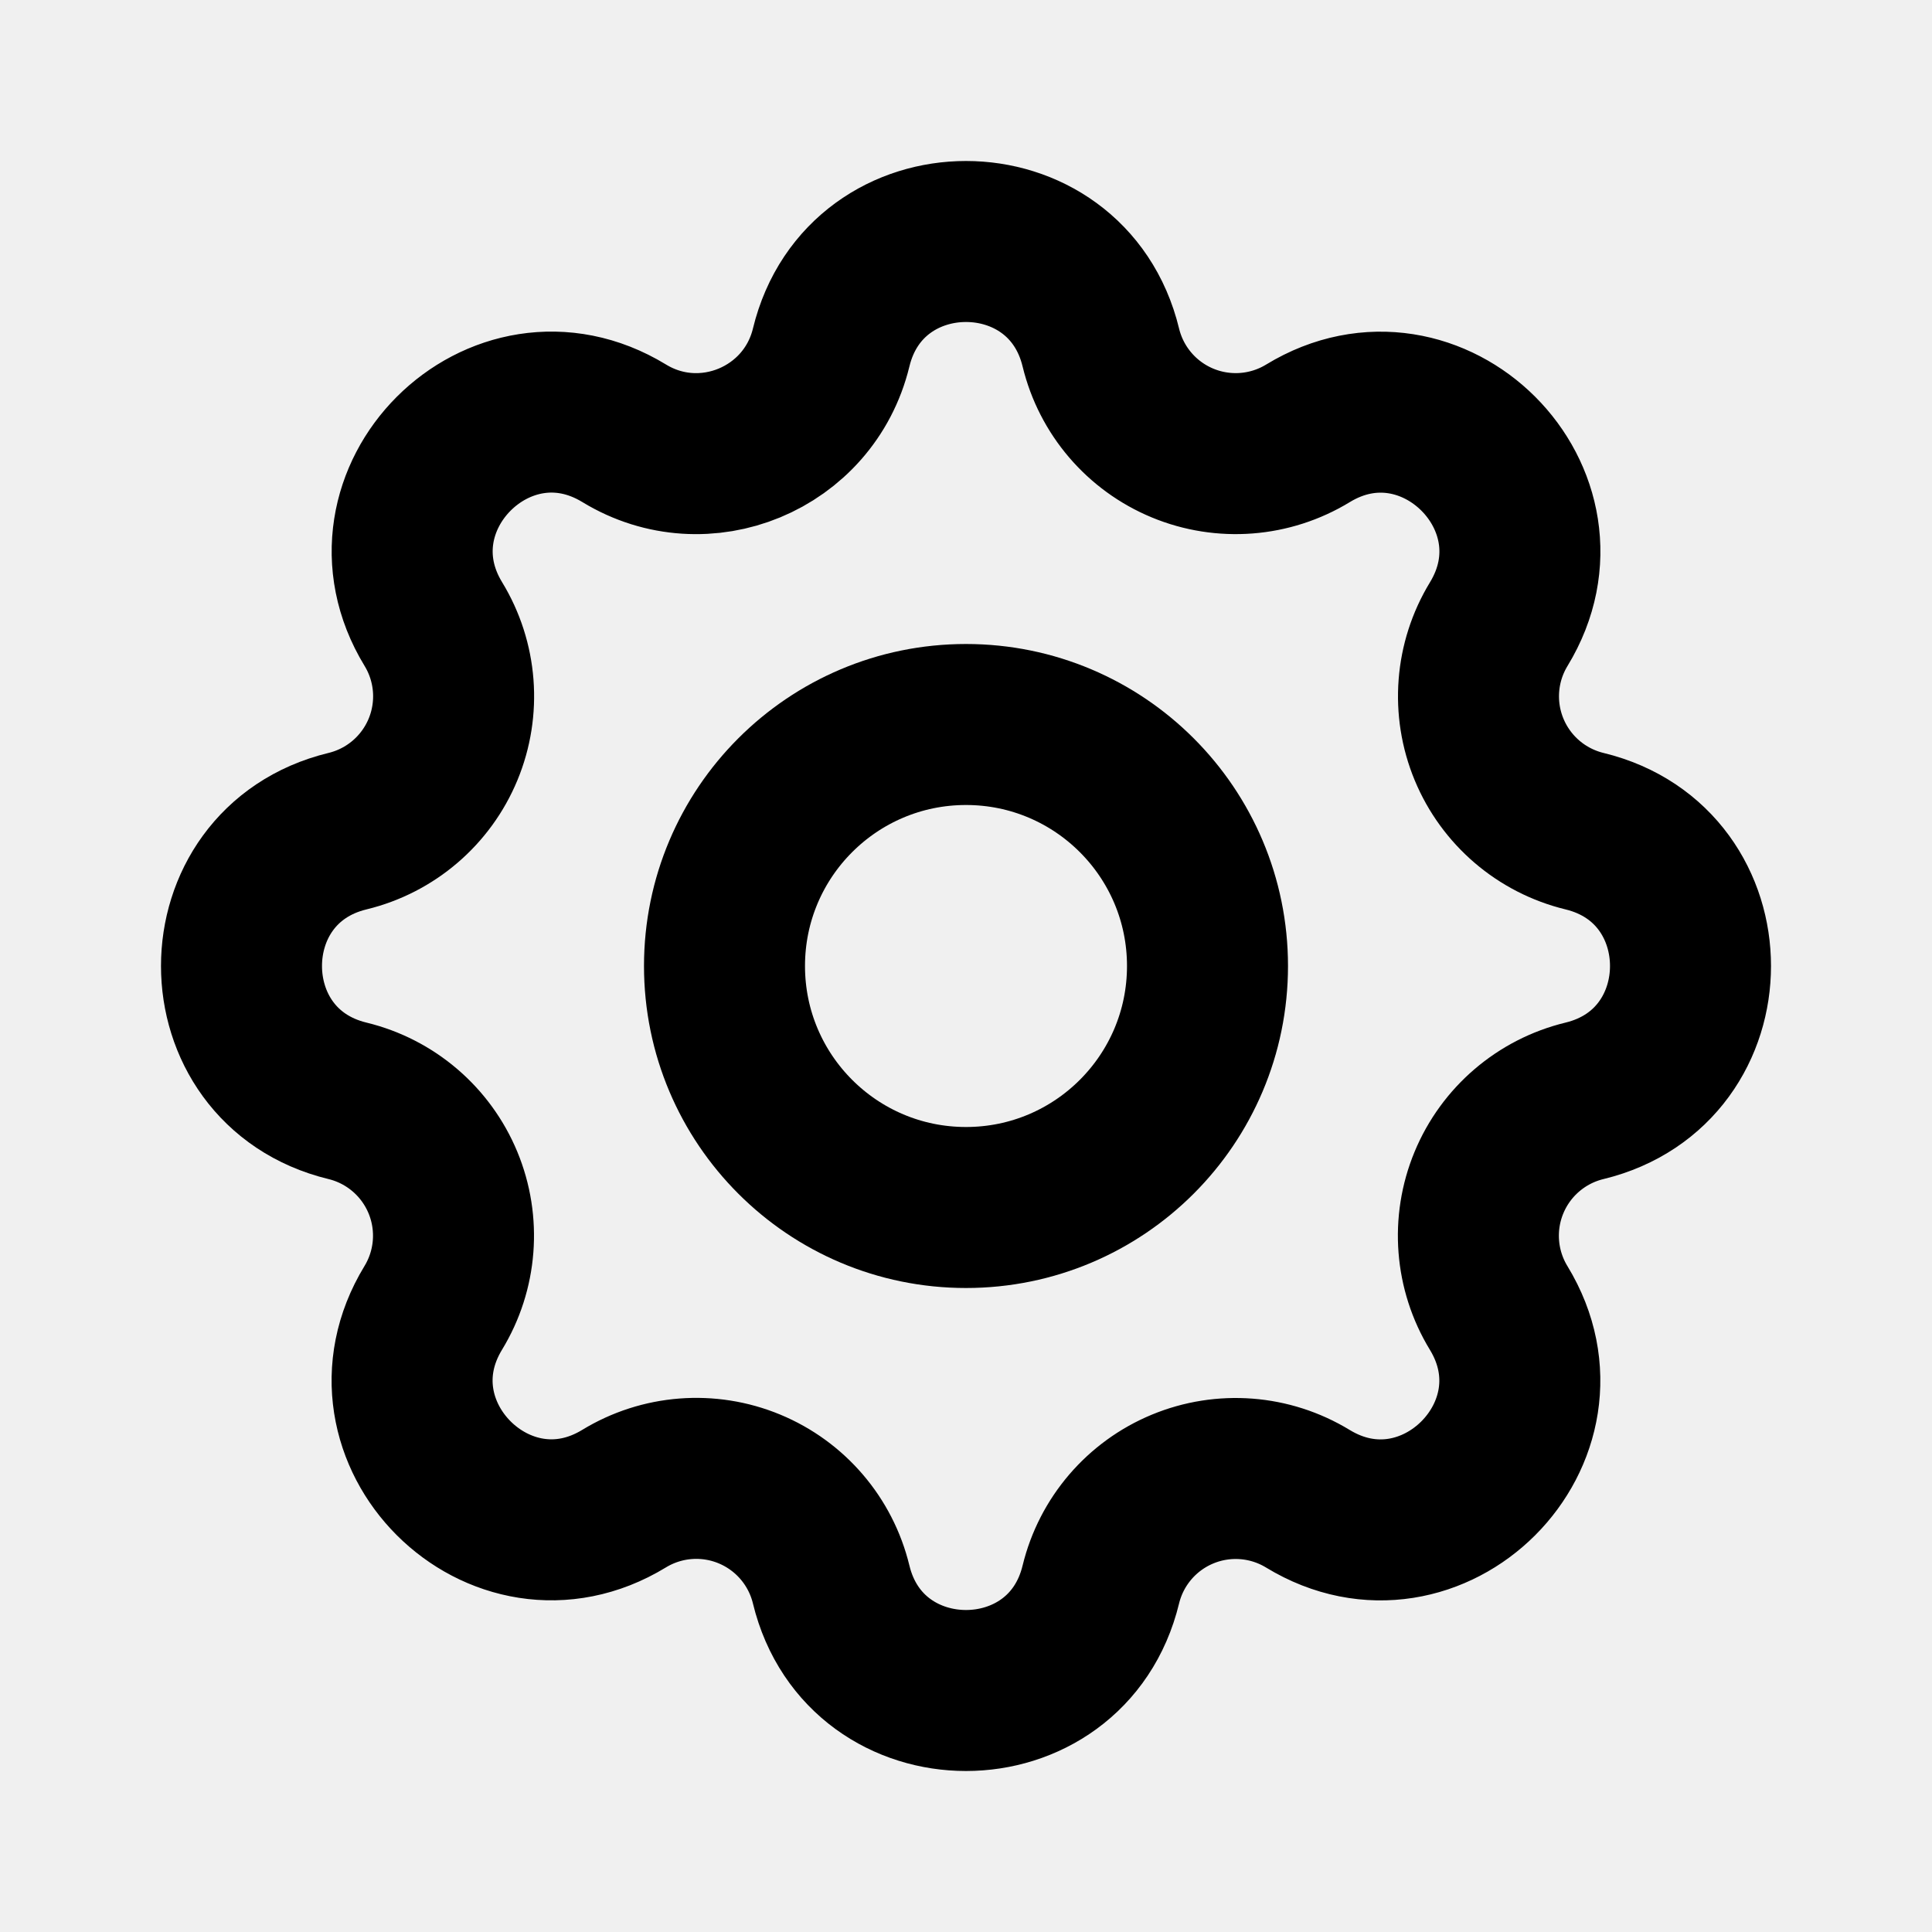
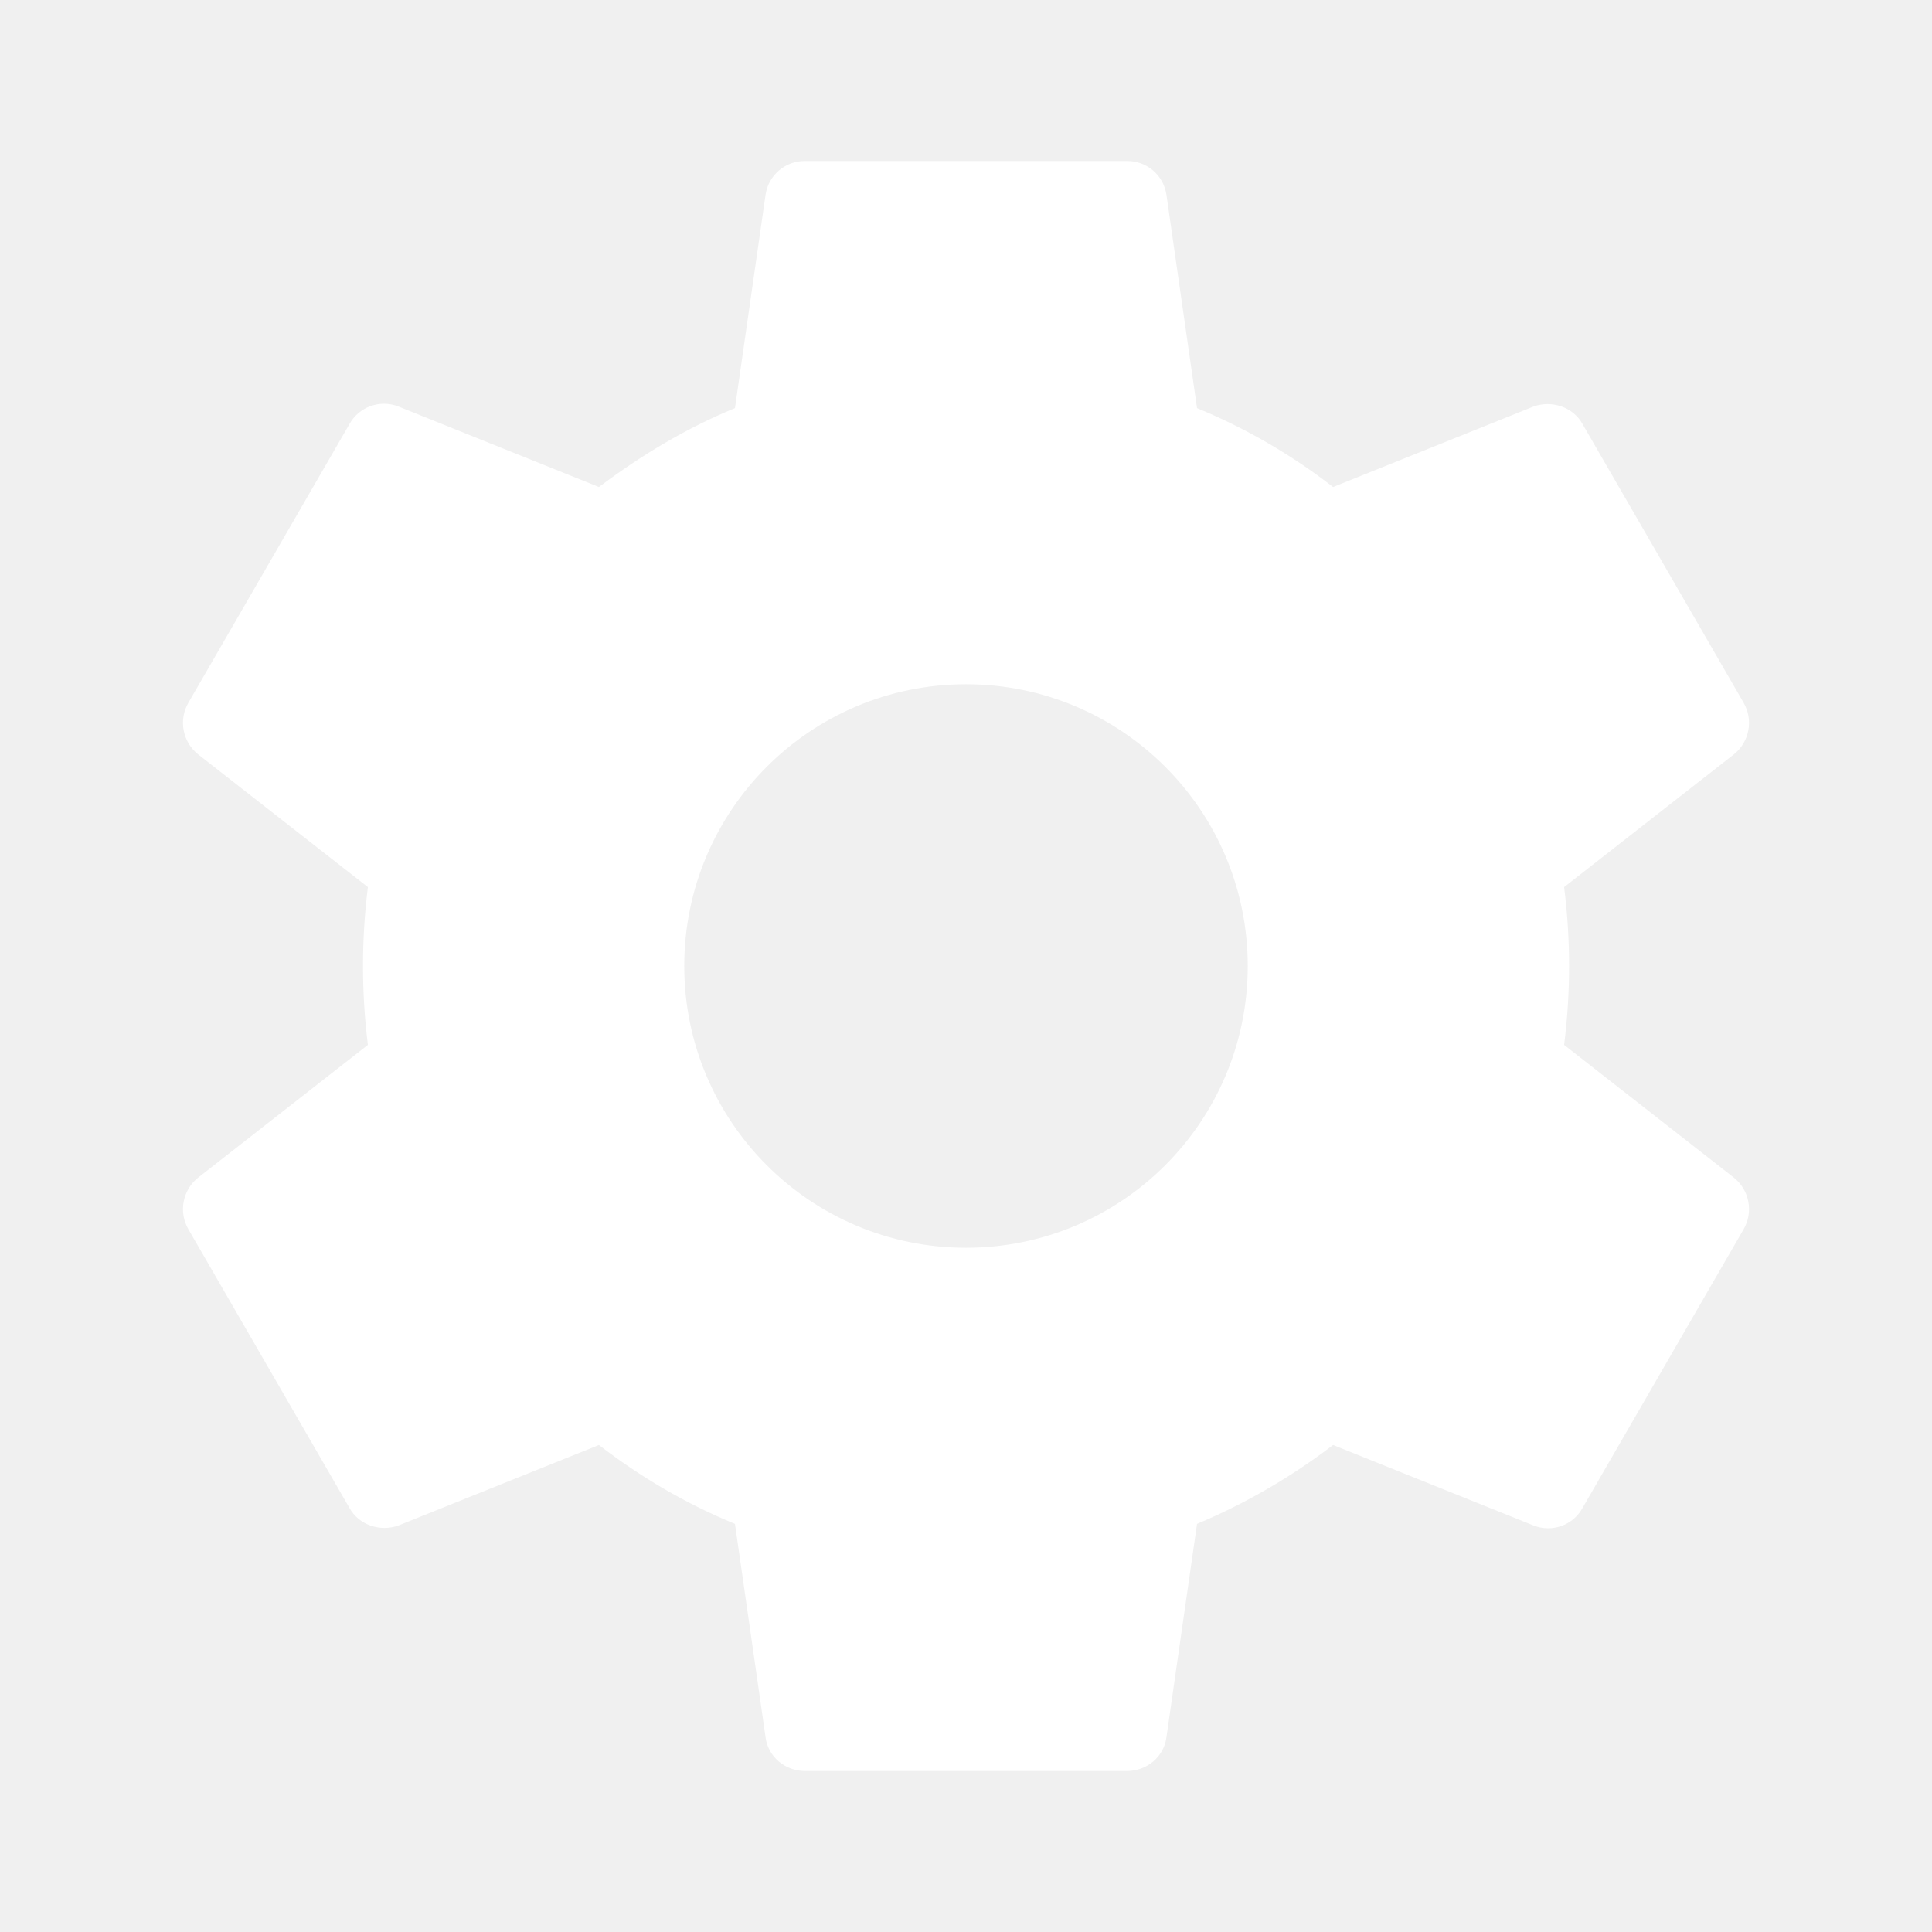
- <svg xmlns="http://www.w3.org/2000/svg" class="h-6 w-6" fill="none" viewBox="0 0 24 24" stroke="currentColor">
-   <path stroke-linecap="round" stroke-linejoin="round" stroke-width="2" d="M10.325 4.317c.426-1.756 2.924-1.756 3.35 0a1.724 1.724 0 002.573 1.066c1.543-.94 3.31.826 2.37 2.37a1.724 1.724 0 001.065 2.572c1.756.426 1.756 2.924 0 3.35a1.724 1.724 0 00-1.066 2.573c.94 1.543-.826 3.31-2.37 2.37a1.724 1.724 0 00-2.572 1.065c-.426 1.756-2.924 1.756-3.35 0a1.724 1.724 0 00-2.573-1.066c-1.543.94-3.31-.826-2.37-2.37a1.724 1.724 0 00-1.065-2.572c-1.756-.426-1.756-2.924 0-3.35a1.724 1.724 0 001.066-2.573c-.94-1.543.826-3.31 2.37-2.37.996.608 2.296.07 2.572-1.065z" />
-   <path stroke-linecap="round" stroke-linejoin="round" stroke-width="2" d="M15 12a3 3 0 11-6 0 3 3 0 016 0z" />
+ <svg xmlns="http://www.w3.org/2000/svg" width="24" height="24" fill="none" viewBox="0 0 24 24">
+   <path fill="#fff" d="M19.43 12.98a7.8 7.8 0 000-1.96l2.11-1.65a.5.5 0 00.12-.64l-2-3.46c-.12-.22-.39-.3-.61-.22l-2.49 1a7.3 7.3 0 00-1.69-.98l-.38-2.65A.49.49 0 0014 2h-4a.49.49 0 00-.49.42l-.38 2.65c-.61.25-1.17.59-1.69.98l-2.49-1a.49.49 0 00-.61.22l-2 3.46a.5.5 0 00.12.64l2.11 1.65a7.93 7.93 0 000 1.96l-2.11 1.65a.5.5 0 00-.12.64l2 3.46c.12.22.39.3.61.22l2.49-1c.52.4 1.08.73 1.69.98l.38 2.65c.03.24.24.42.49.42h4c.25 0 .46-.18.49-.42l.38-2.65a7.68 7.68 0 001.69-.98l2.49 1c.23.09.49 0 .61-.22l2-3.46a.5.5 0 00-.12-.64l-2.11-1.65zM12 15.5a3.5 3.5 0 110-7 3.5 3.5 0 010 7z" />
</svg>
